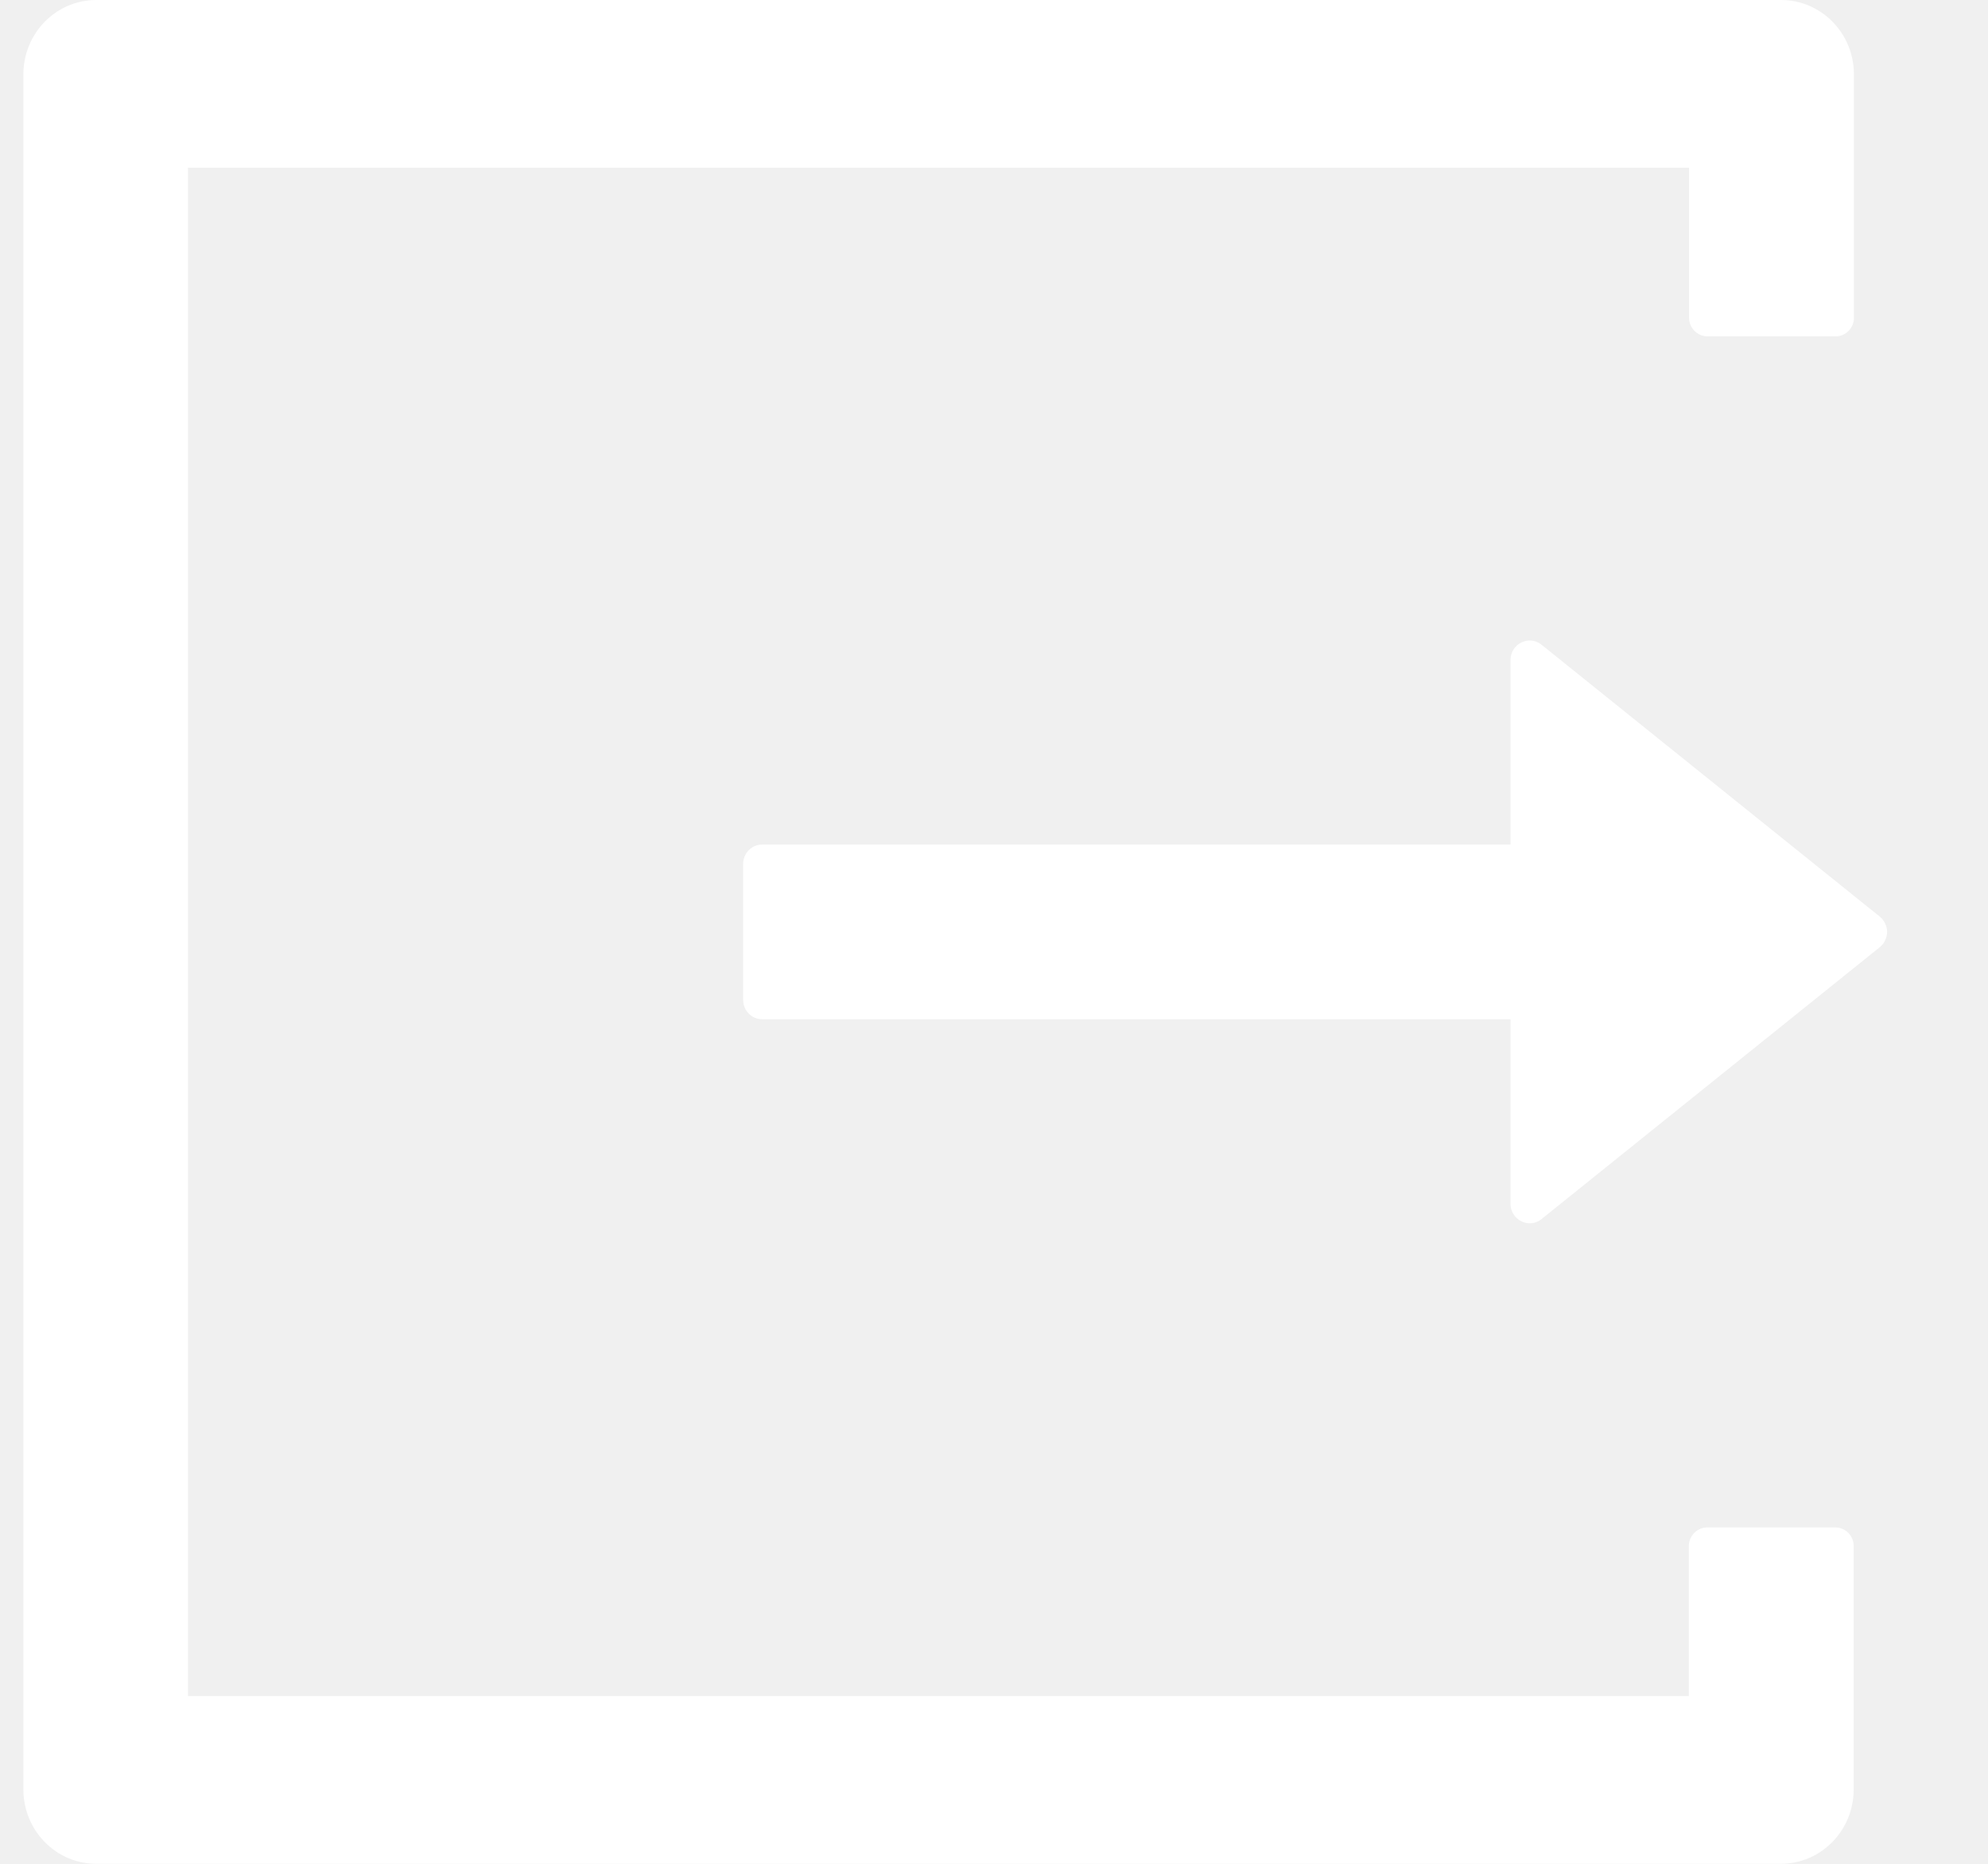
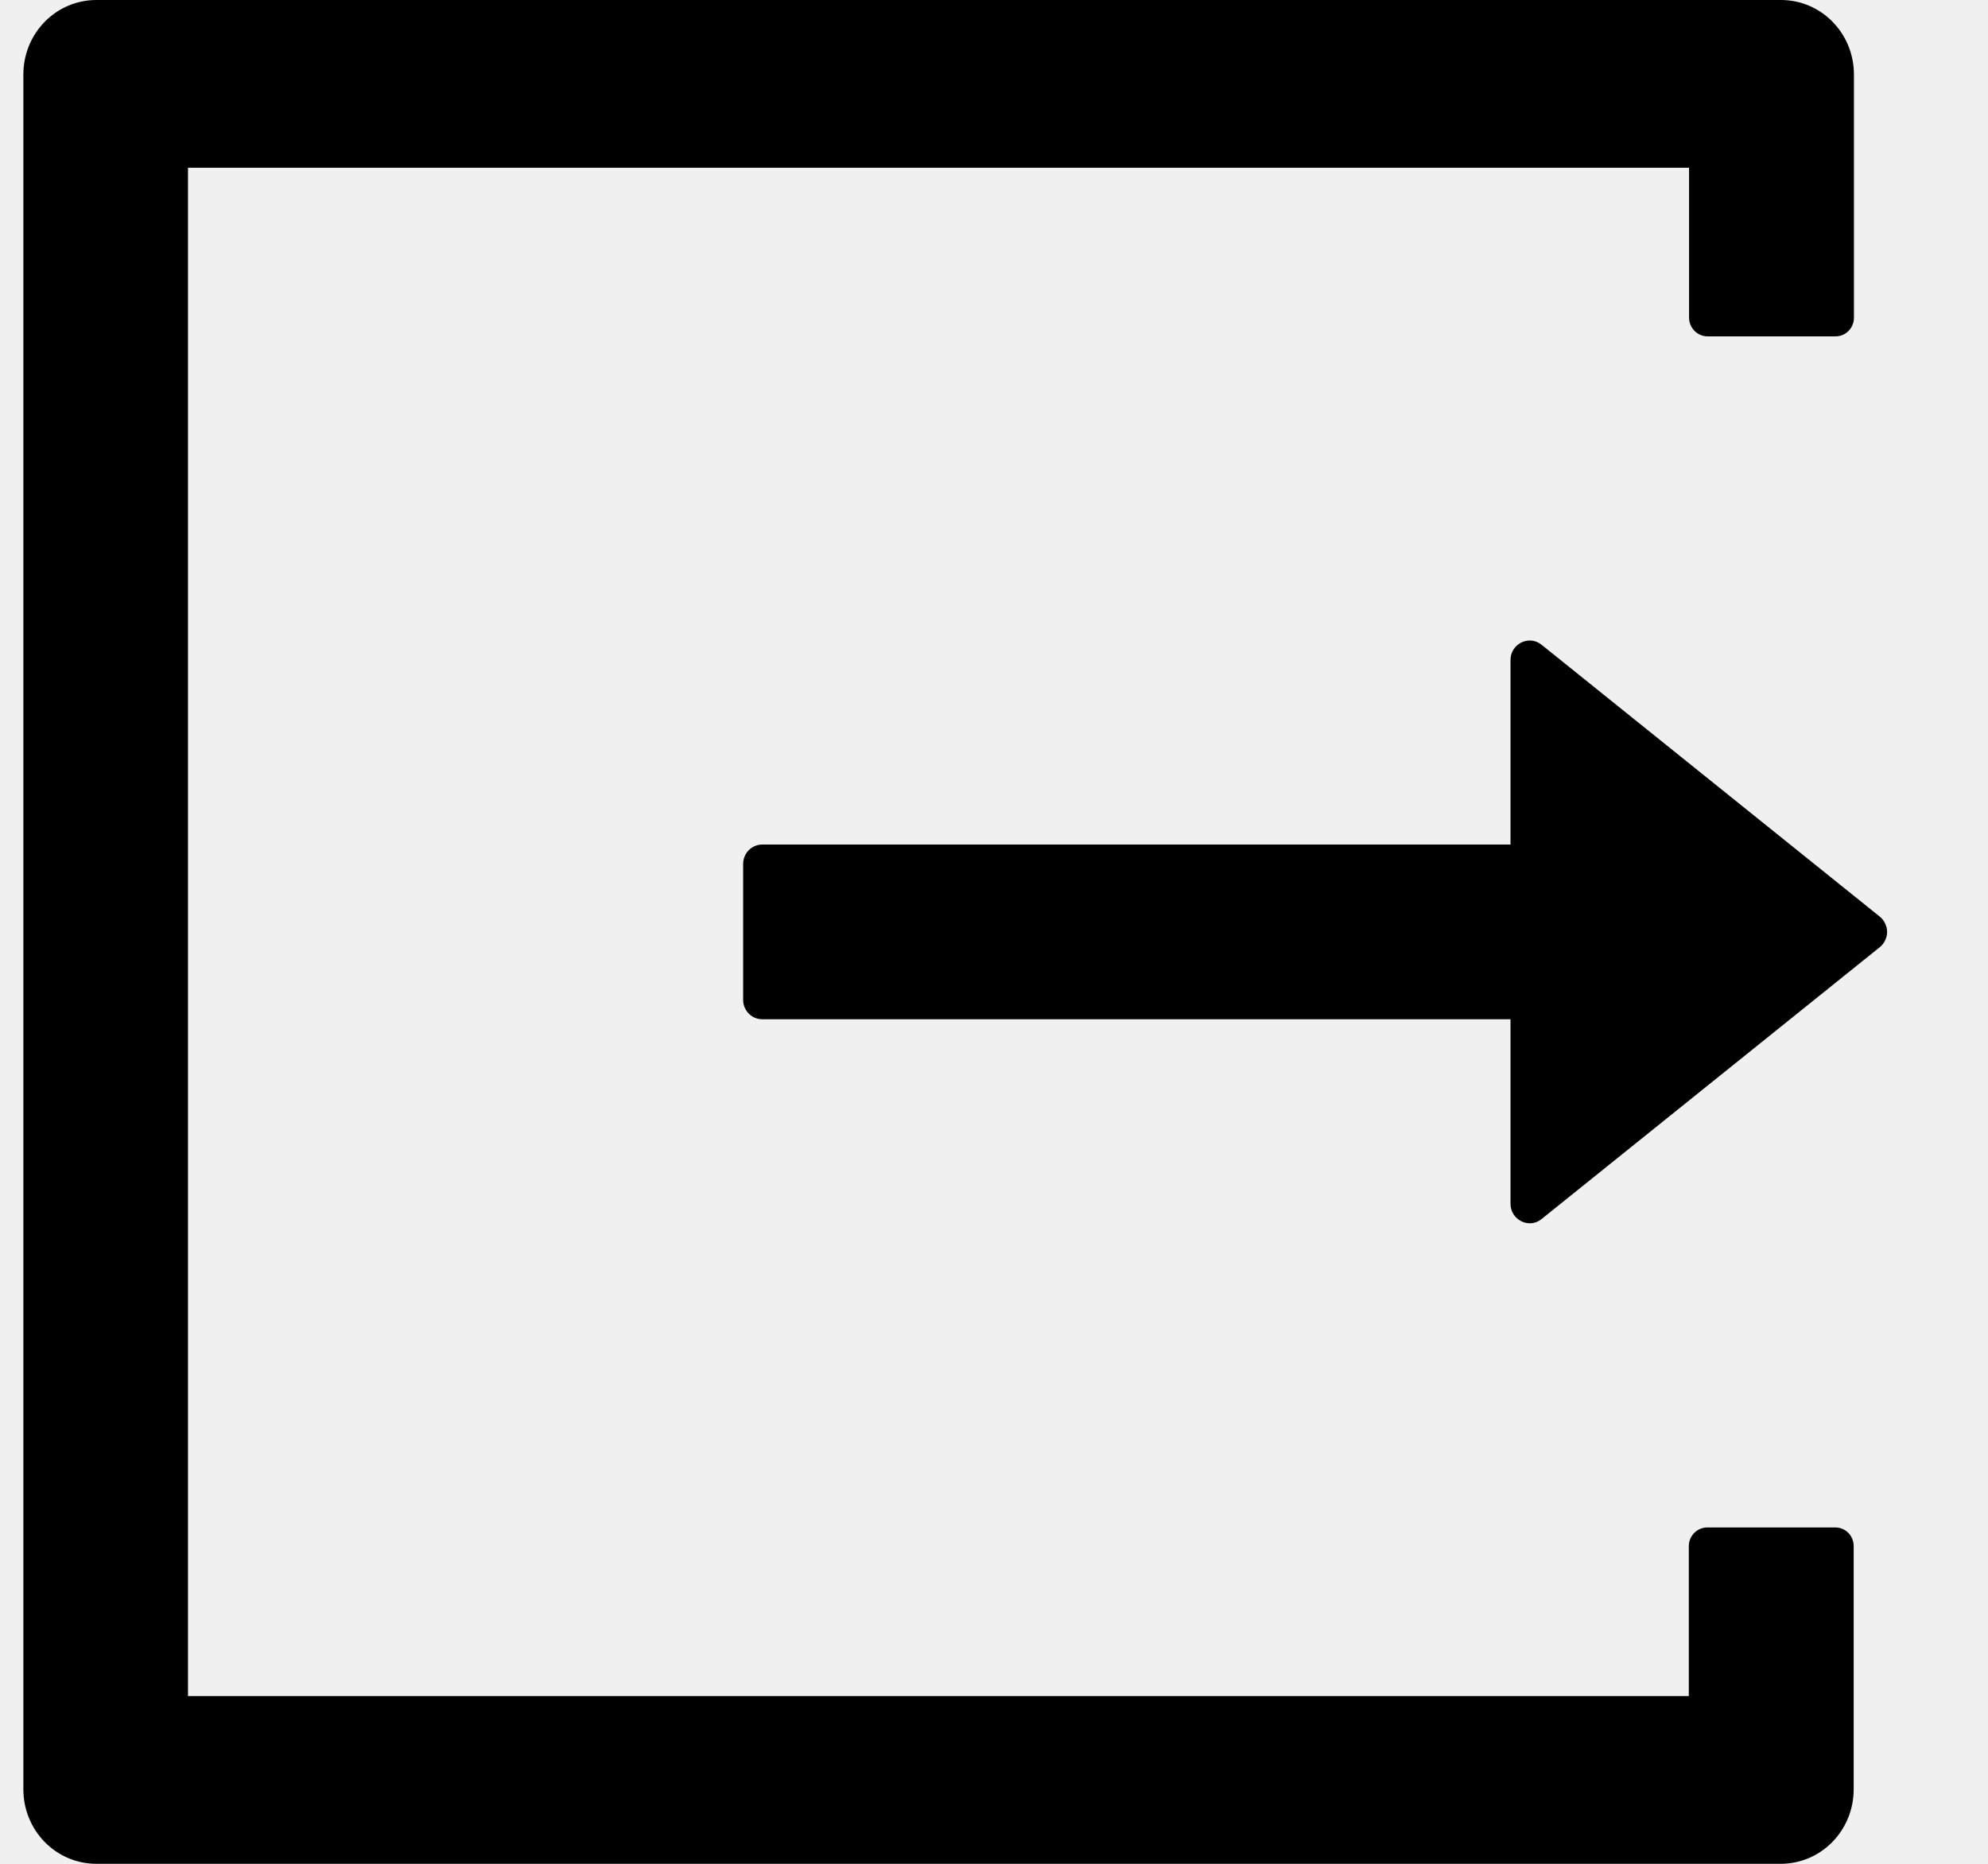
<svg xmlns="http://www.w3.org/2000/svg" width="16" height="15" viewBox="0 0 16 15" fill="none">
-   <path d="M14.772 12.293H13.74C13.659 12.293 13.592 12.361 13.592 12.443V13.65H1.513V1.35H13.594V2.557C13.594 2.639 13.661 2.707 13.742 2.707H14.774C14.854 2.707 14.921 2.641 14.921 2.557V0.6C14.921 0.268 14.659 0 14.333 0H0.776C0.45 0 0.188 0.268 0.188 0.6V14.4C0.188 14.732 0.45 15 0.776 15H14.331C14.657 15 14.919 14.732 14.919 14.4V12.443C14.919 12.359 14.852 12.293 14.772 12.293ZM15.129 7.377L12.407 5.189C12.305 5.107 12.157 5.182 12.157 5.312V6.797H6.134C6.05 6.797 5.981 6.867 5.981 6.953V8.047C5.981 8.133 6.05 8.203 6.134 8.203H12.157V9.688C12.157 9.818 12.307 9.893 12.407 9.811L15.129 7.623C15.147 7.608 15.162 7.59 15.172 7.568C15.182 7.547 15.188 7.524 15.188 7.5C15.188 7.476 15.182 7.453 15.172 7.432C15.162 7.41 15.147 7.392 15.129 7.377Z" fill="white" />
+   <path d="M14.772 12.293H13.74C13.659 12.293 13.592 12.361 13.592 12.443V13.65H1.513V1.35H13.594V2.557C13.594 2.639 13.661 2.707 13.742 2.707H14.774C14.854 2.707 14.921 2.641 14.921 2.557V0.6C14.921 0.268 14.659 0 14.333 0H0.776C0.45 0 0.188 0.268 0.188 0.6V14.4C0.188 14.732 0.45 15 0.776 15H14.331C14.657 15 14.919 14.732 14.919 14.4V12.443C14.919 12.359 14.852 12.293 14.772 12.293ZM15.129 7.377L12.407 5.189C12.305 5.107 12.157 5.182 12.157 5.312V6.797H6.134C6.05 6.797 5.981 6.867 5.981 6.953V8.047C5.981 8.133 6.05 8.203 6.134 8.203H12.157V9.688C12.157 9.818 12.307 9.893 12.407 9.811L15.129 7.623C15.147 7.608 15.162 7.59 15.172 7.568C15.182 7.547 15.188 7.524 15.188 7.5C15.188 7.476 15.182 7.453 15.172 7.432C15.162 7.41 15.147 7.392 15.129 7.377Z" fill="black" />
</svg>
